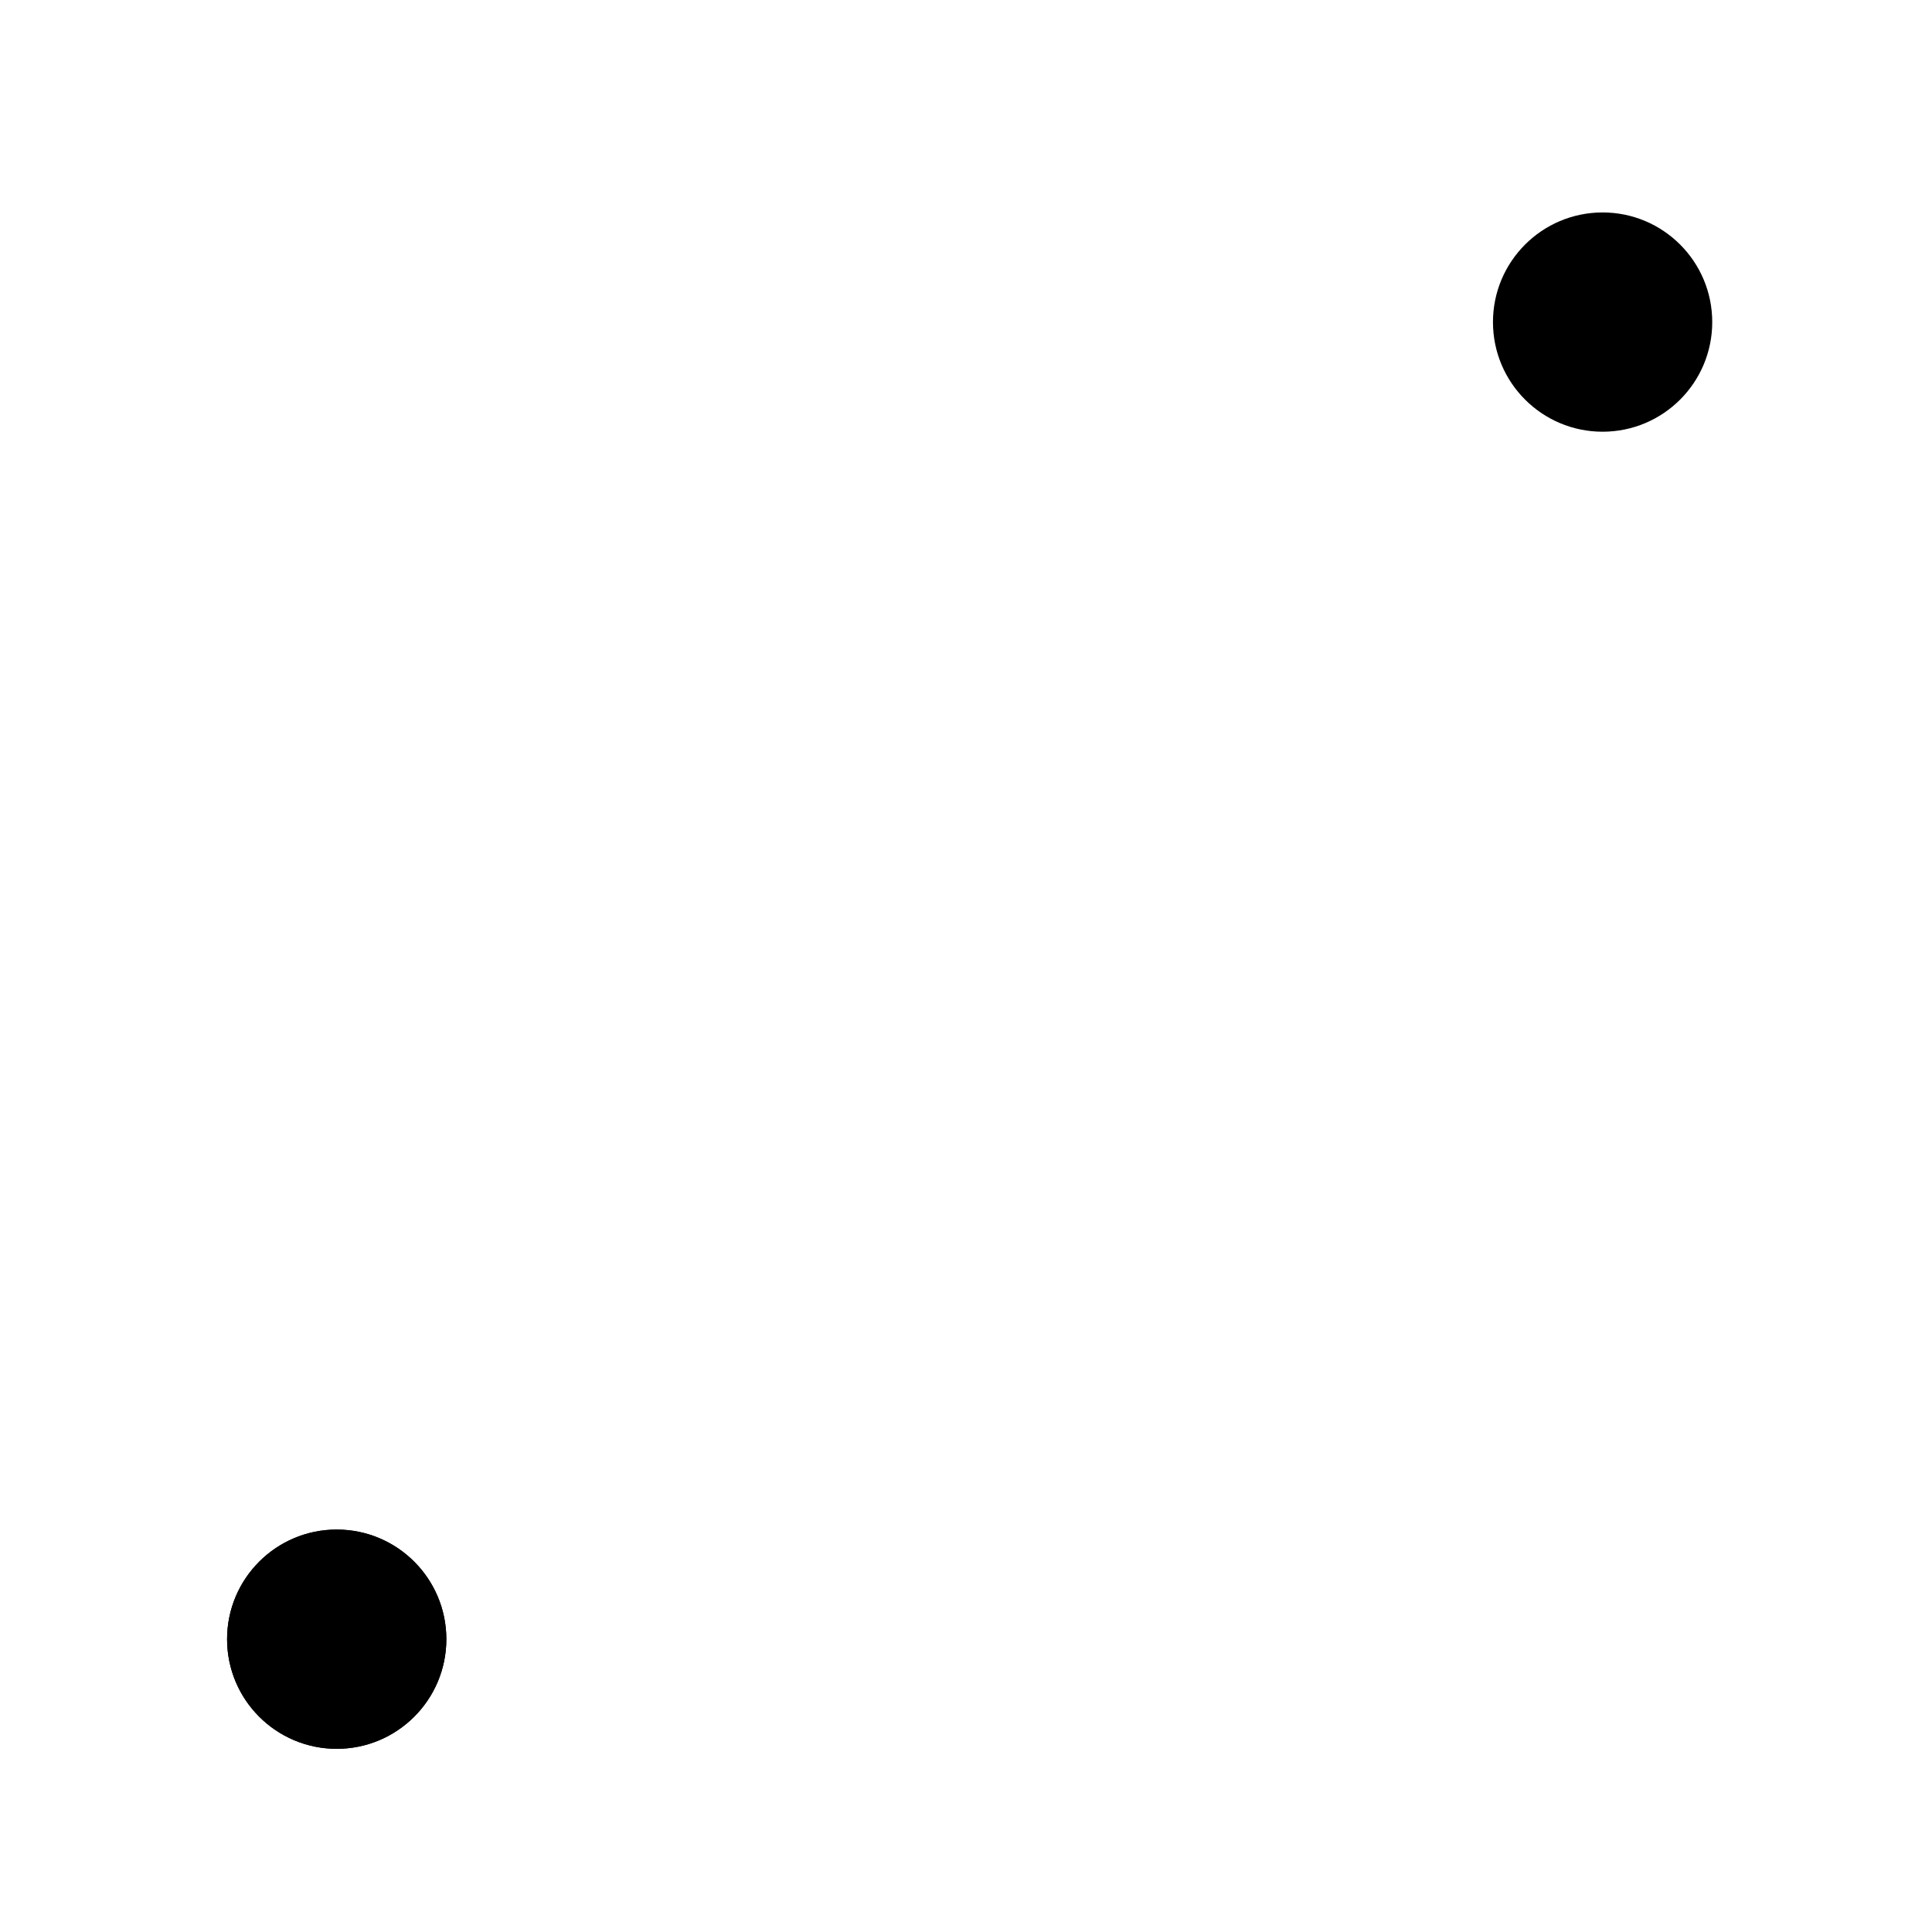
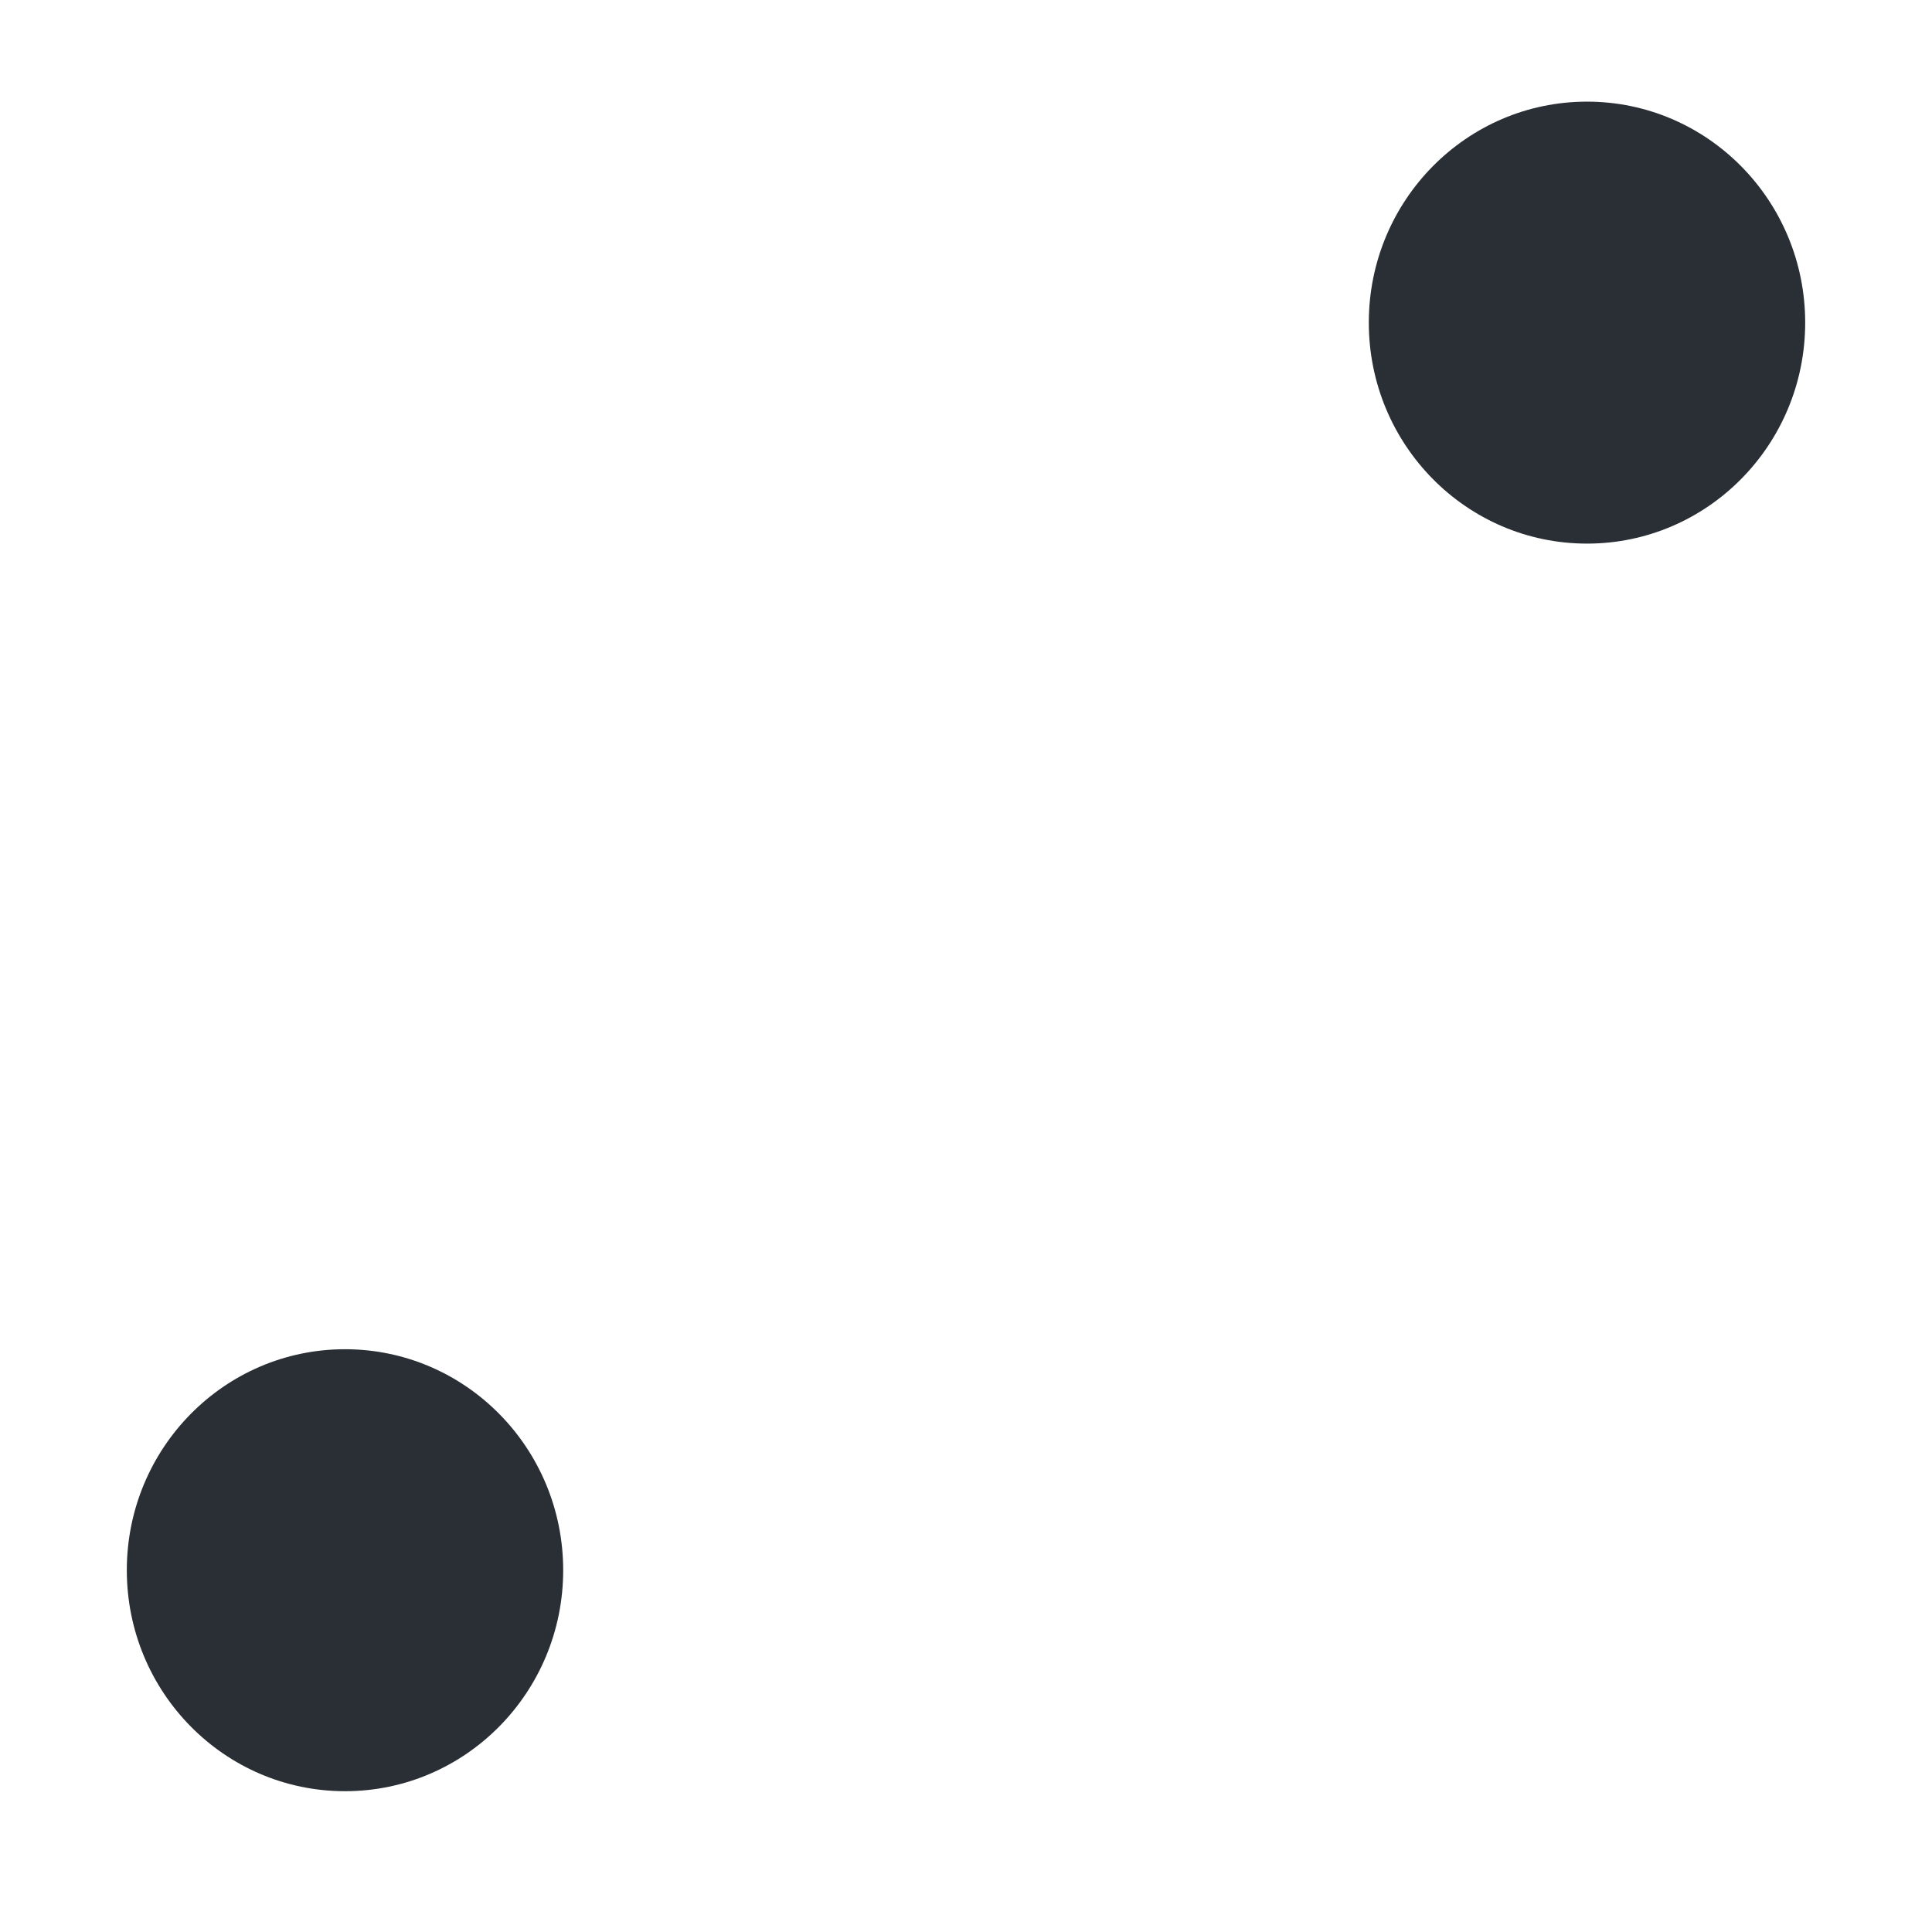
- <svg xmlns="http://www.w3.org/2000/svg" id="egvG0h2kVq71" viewBox="0 0 300 300" shape-rendering="geometricPrecision" text-rendering="geometricPrecision">
-   <ellipse rx="17.024" ry="17.024" transform="translate(52.28511 254.5322)" stroke-width="0" />
-   <ellipse rx="17.024" ry="17.024" transform="translate(52.28511 254.5322)" stroke-width="0" />
-   <ellipse rx="17.024" ry="17.024" transform="translate(248.8511 50.0127)" stroke-width="0" />
+ <svg xmlns="http://www.w3.org/2000/svg" id="eg8x3nPTtvc1" viewBox="0 0 300 300" shape-rendering="geometricPrecision" text-rendering="geometricPrecision">
+   <ellipse rx="33.88" ry="34.315" transform="translate(246.4283 50.09678)" fill="#292f34" stroke-width="0" />
+   <ellipse rx="33.88" ry="34.315" transform="translate(53.57168 243.8222)" fill="#292f34" stroke-width="0" />
</svg>
